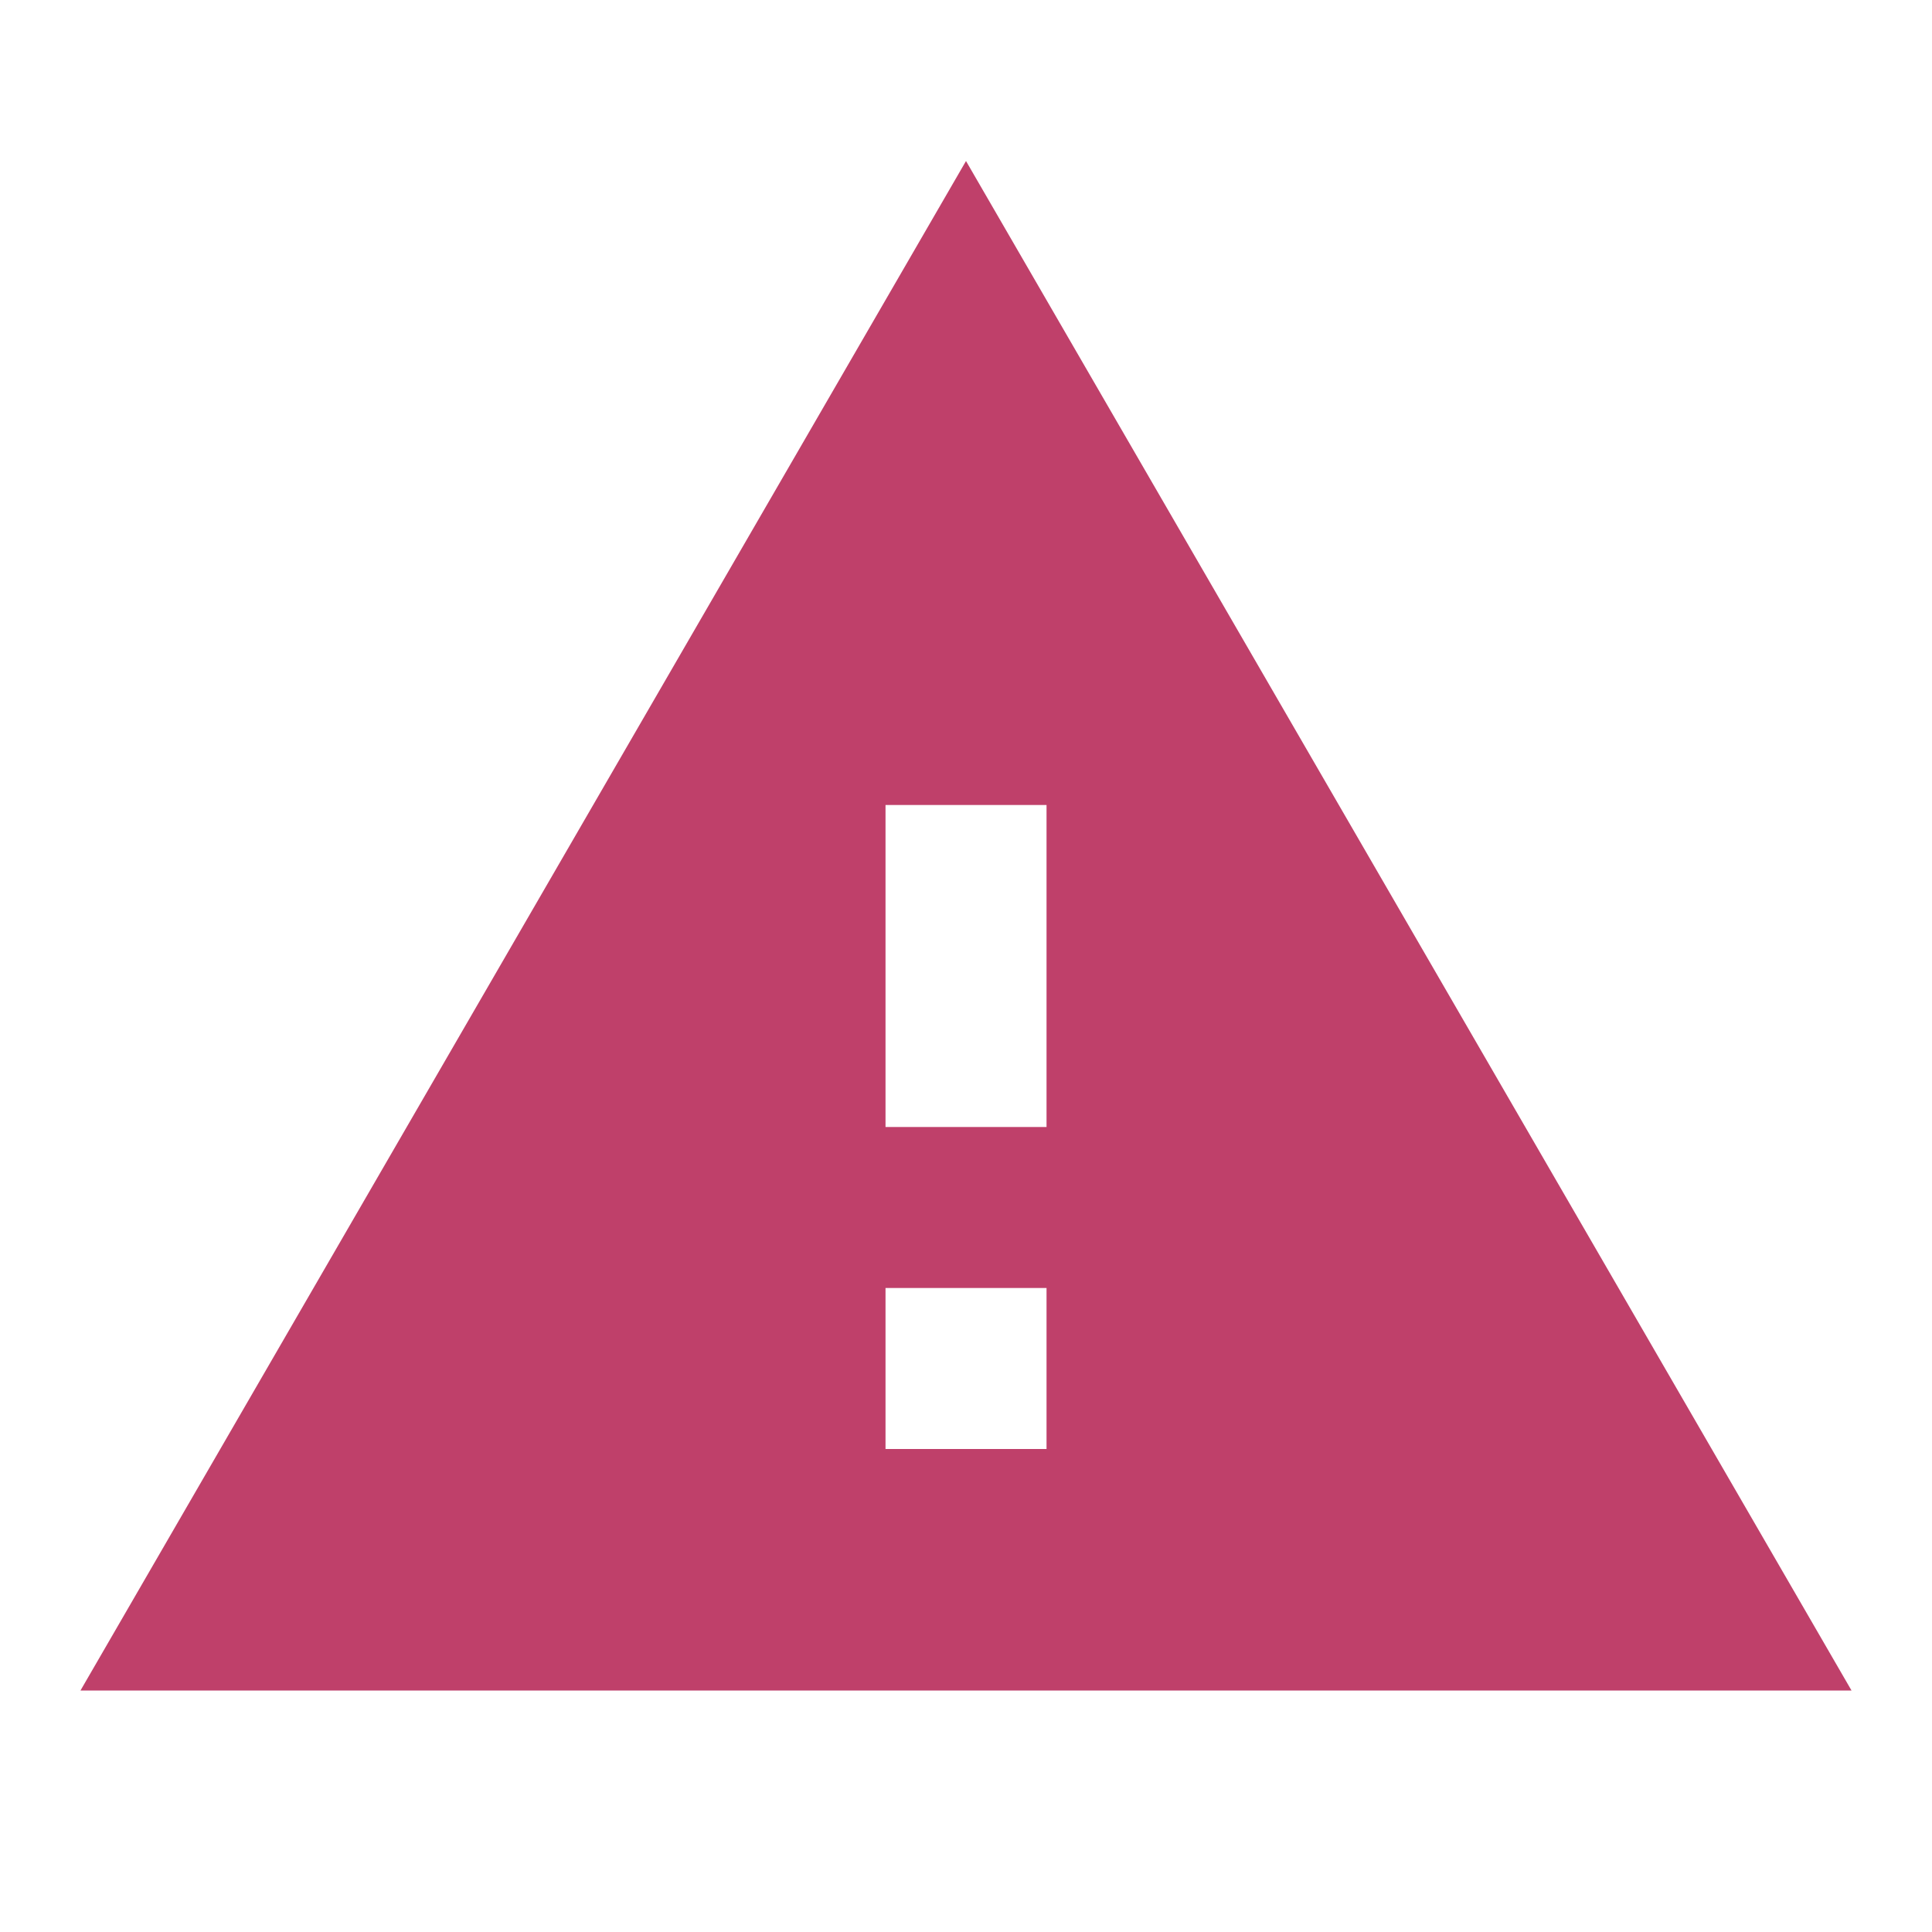
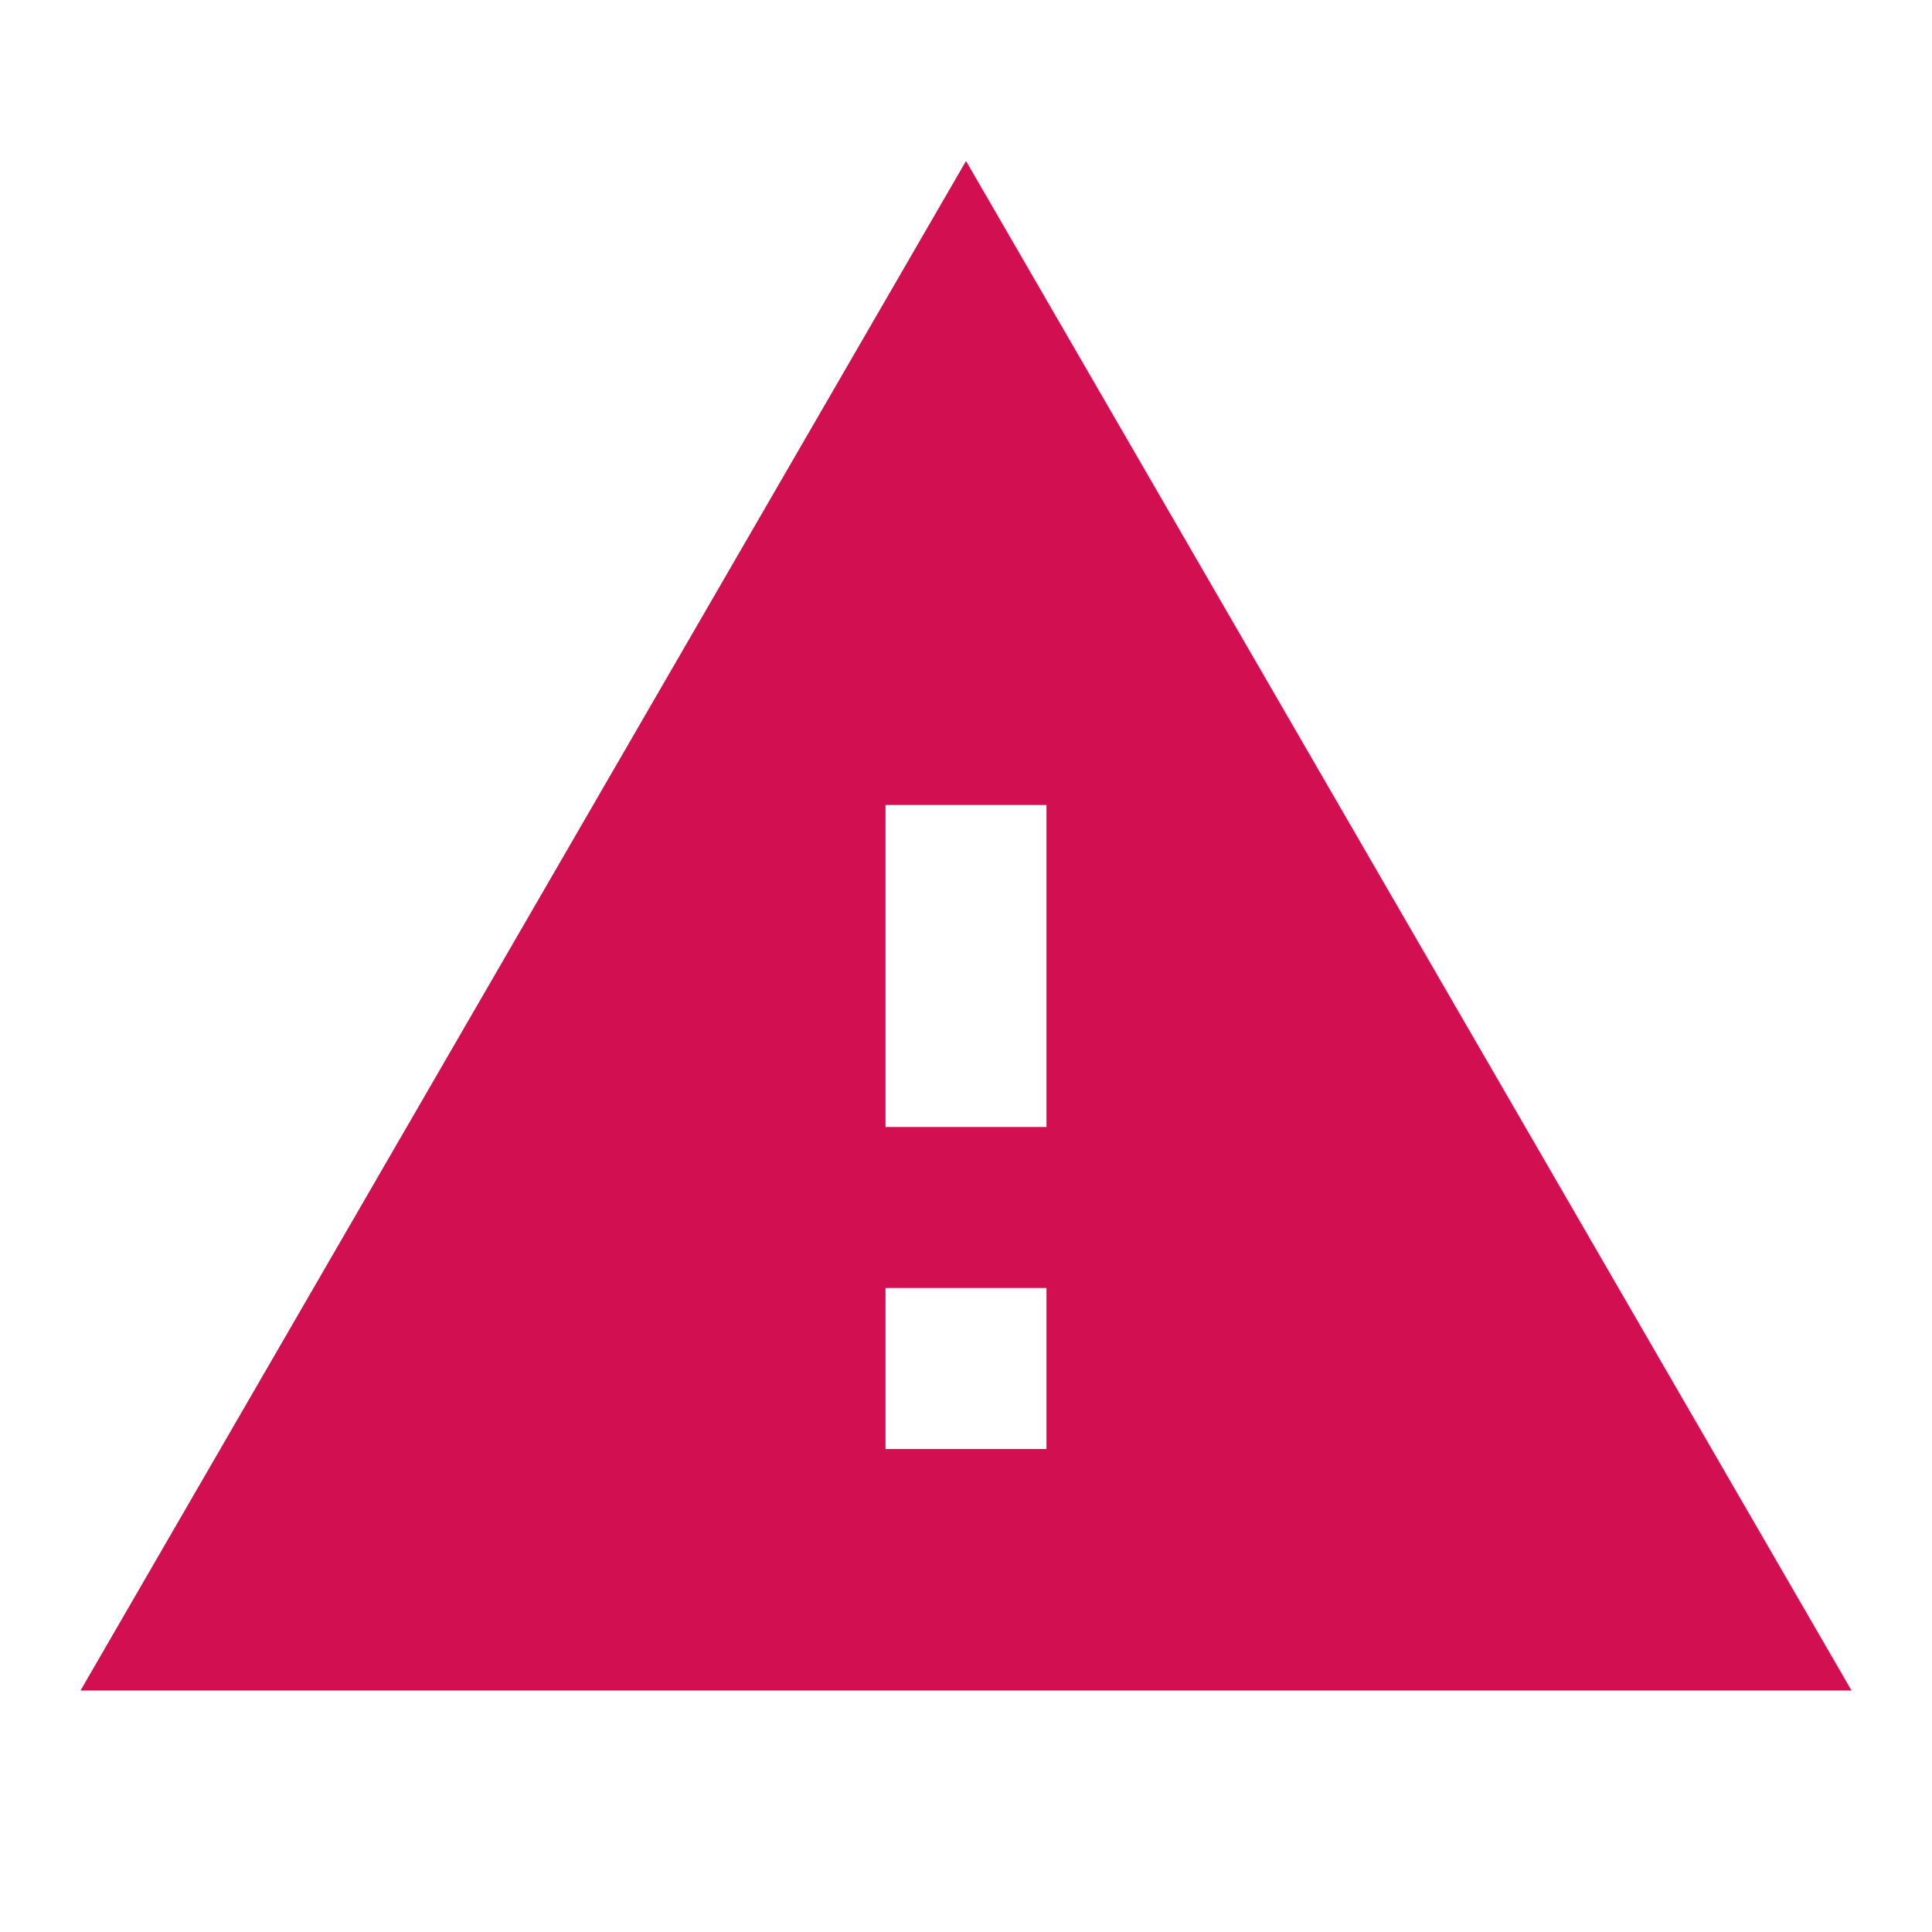
- <svg xmlns="http://www.w3.org/2000/svg" width="38" height="38" viewBox="0 0 38 38" fill="none">
-   <path d="M1.583 33.25H36.417L19 3.167L1.583 33.25ZM20.584 28.5H17.417V25.333H20.584V28.5ZM20.584 22.167H17.417V15.833H20.584V22.167Z" fill="#BF406A" />
+ <svg xmlns="http://www.w3.org/2000/svg" width="100" height="100" viewBox="0 0 100 100" fill="none">
+   <path d="M4.167 87.5H95.833L50 8.333L4.167 87.5ZM54.166 75H45.833V66.667H54.166V75ZM54.166 58.333H45.833V41.667H54.166V58.333Z" fill="#D20F50" />
</svg>
